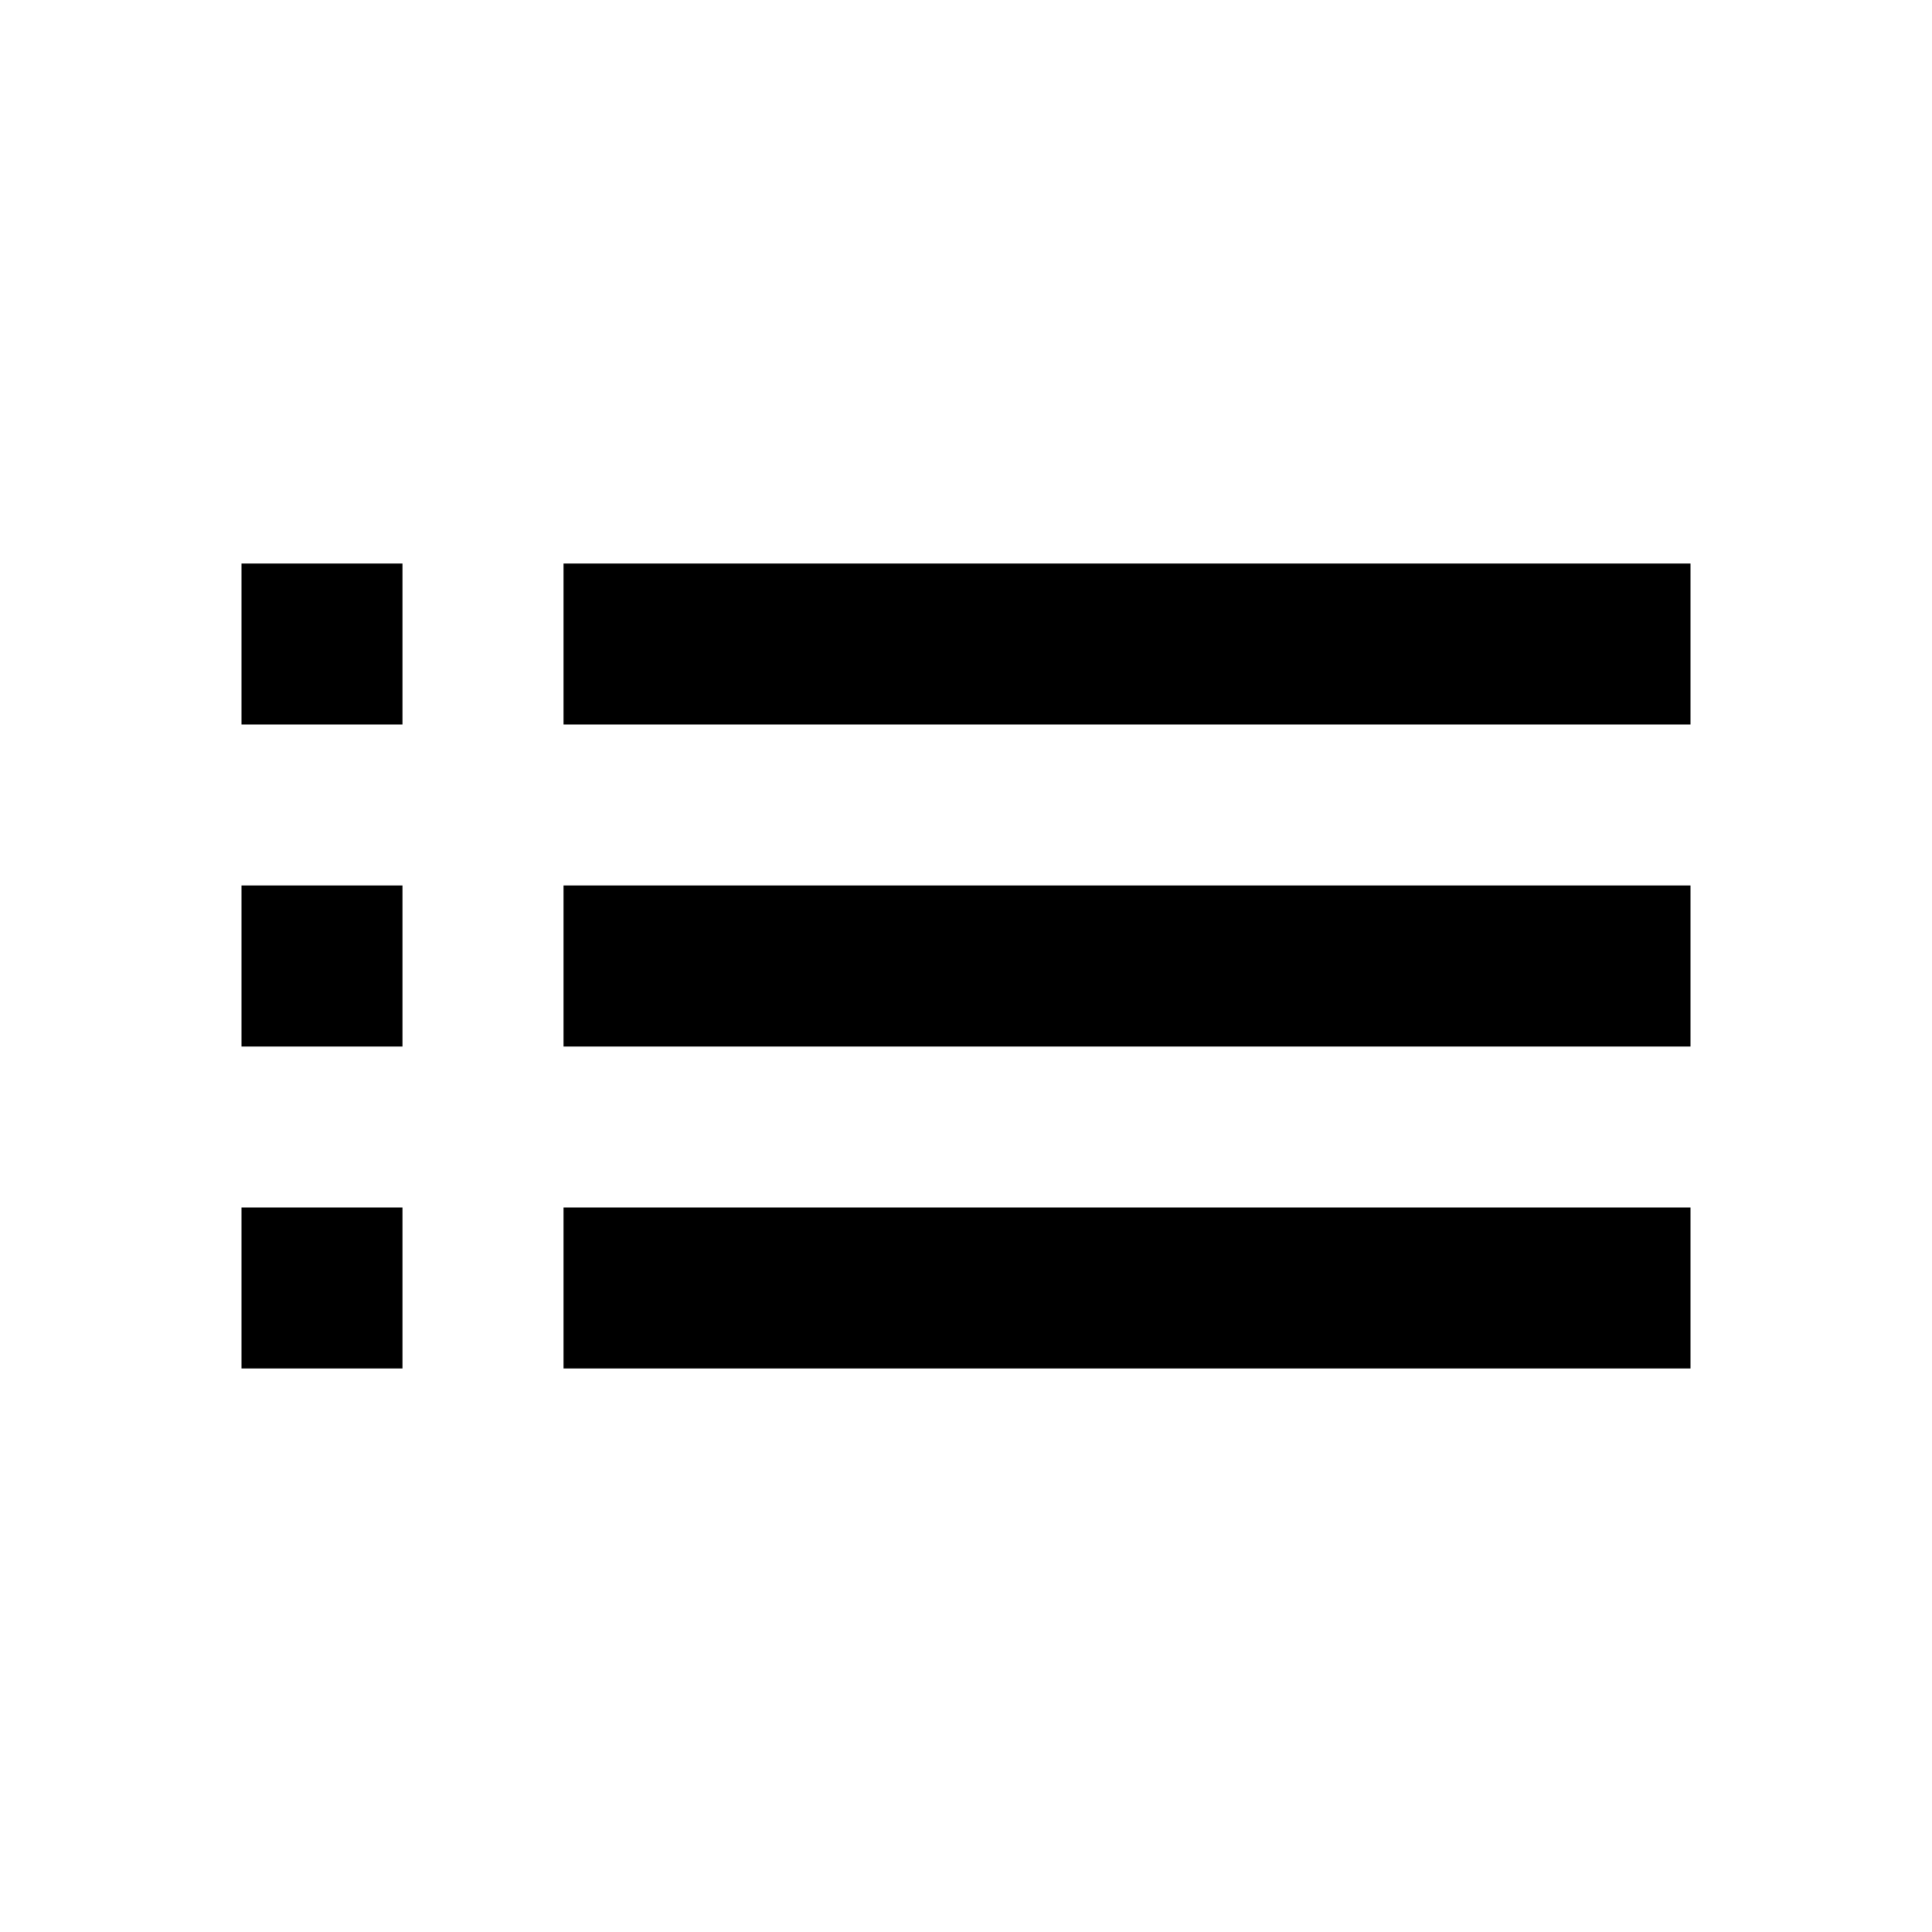
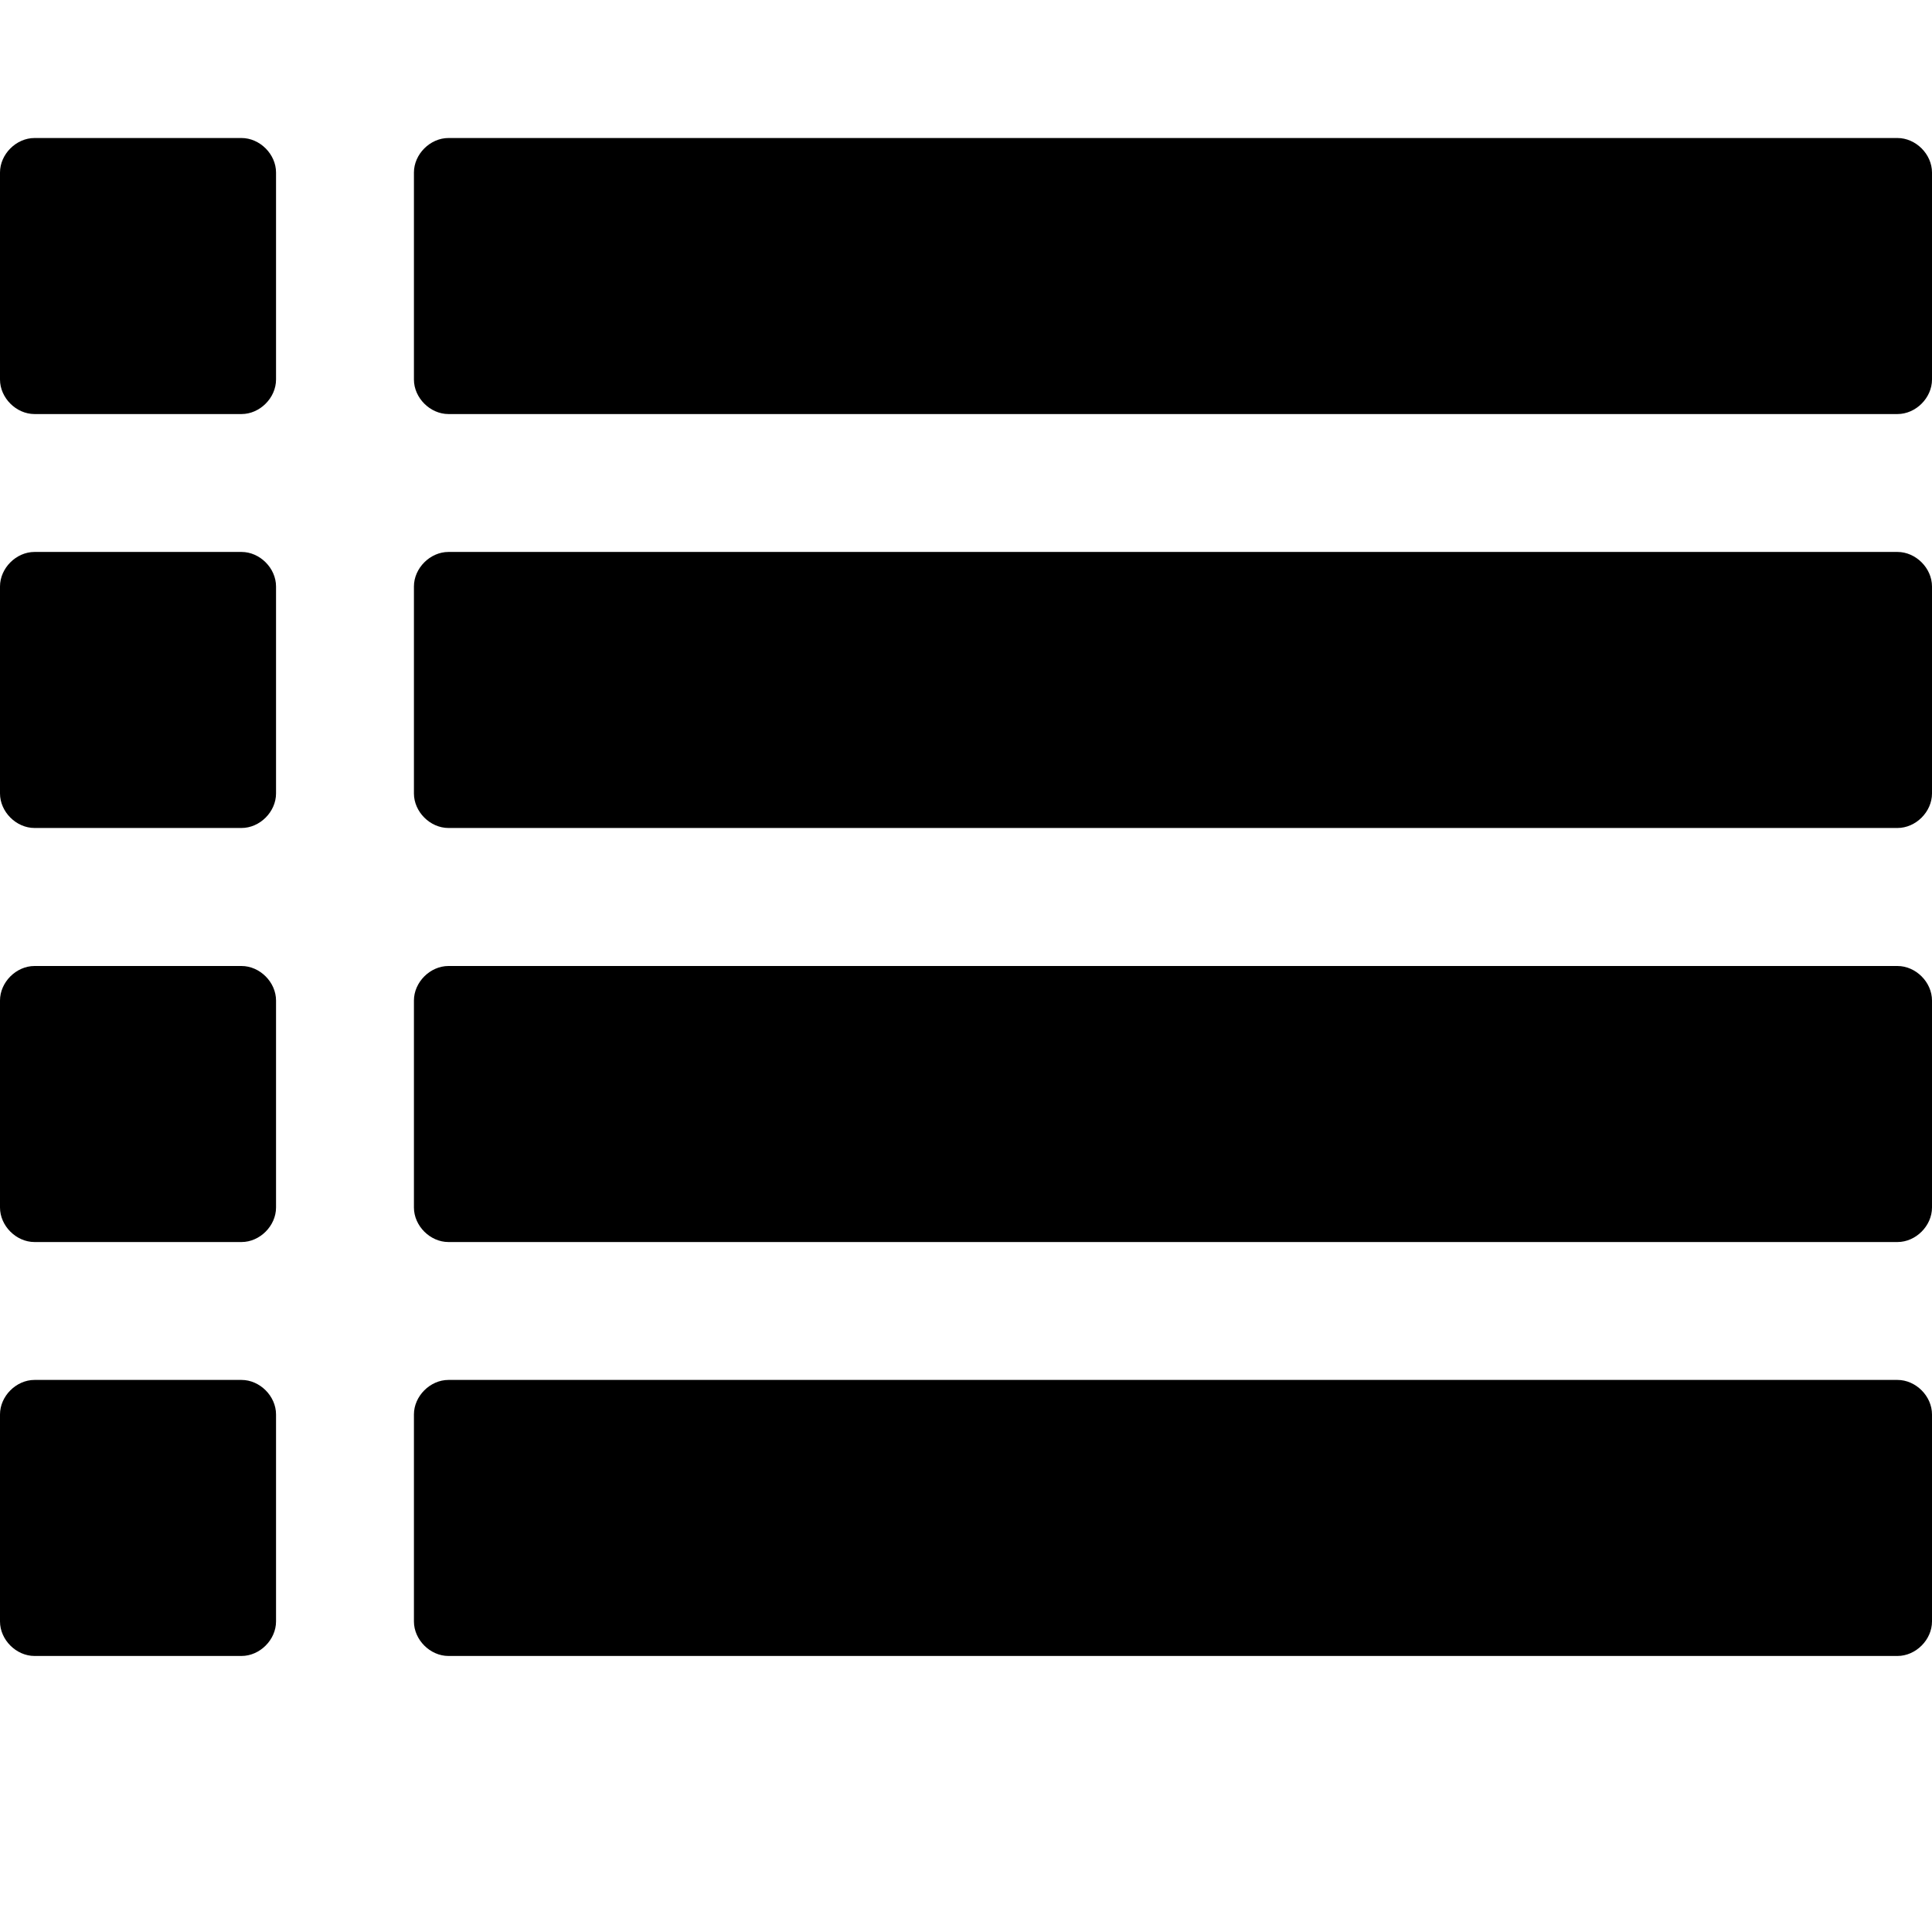
- <svg xmlns="http://www.w3.org/2000/svg" viewBox="0 0 24 24">
-   <path d="M3 13h2v-2H3v2zm0 4h2v-2H3v2zm0-8h2V7H3v2zm4 4h14v-2H7v2zm0 4h14v-2H7v2zM7 7v2h14V7H7z" />
-   <path fill="none" d="M0 0h24v24H0z" />
+ <svg xmlns="http://www.w3.org/2000/svg" version="1.1" width="16" height="16" viewBox="0 0 16 16">
+   <path d="M2.286 11.714v1.714c0 0.152-0.134 0.286-0.286 0.286h-1.714c-0.152 0-0.286-0.134-0.286-0.286v-1.714c0-0.152 0.134-0.286 0.286-0.286h1.714c0.152 0 0.286 0.134 0.286 0.286zM2.286 8.286v1.714c0 0.152-0.134 0.286-0.286 0.286h-1.714c-0.152 0-0.286-0.134-0.286-0.286v-1.714c0-0.152 0.134-0.286 0.286-0.286h1.714c0.152 0 0.286 0.134 0.286 0.286zM2.286 4.857v1.714c0 0.152-0.134 0.286-0.286 0.286h-1.714c-0.152 0-0.286-0.134-0.286-0.286v-1.714c0-0.152 0.134-0.286 0.286-0.286h1.714c0.152 0 0.286 0.134 0.286 0.286zM16 11.714v1.714c0 0.152-0.134 0.286-0.286 0.286h-12c-0.152 0-0.286-0.134-0.286-0.286v-1.714c0-0.152 0.134-0.286 0.286-0.286h12c0.152 0 0.286 0.134 0.286 0.286zM2.286 1.429v1.714c0 0.152-0.134 0.286-0.286 0.286h-1.714c-0.152 0-0.286-0.134-0.286-0.286v-1.714c0-0.152 0.134-0.286 0.286-0.286h1.714c0.152 0 0.286 0.134 0.286 0.286zM16 8.286v1.714c0 0.152-0.134 0.286-0.286 0.286h-12c-0.152 0-0.286-0.134-0.286-0.286v-1.714c0-0.152 0.134-0.286 0.286-0.286h12c0.152 0 0.286 0.134 0.286 0.286zM16 4.857v1.714c0 0.152-0.134 0.286-0.286 0.286h-12c-0.152 0-0.286-0.134-0.286-0.286v-1.714c0-0.152 0.134-0.286 0.286-0.286h12c0.152 0 0.286 0.134 0.286 0.286zM16 1.429v1.714c0 0.152-0.134 0.286-0.286 0.286h-12c-0.152 0-0.286-0.134-0.286-0.286v-1.714c0-0.152 0.134-0.286 0.286-0.286h12c0.152 0 0.286 0.134 0.286 0.286z" />
</svg>
